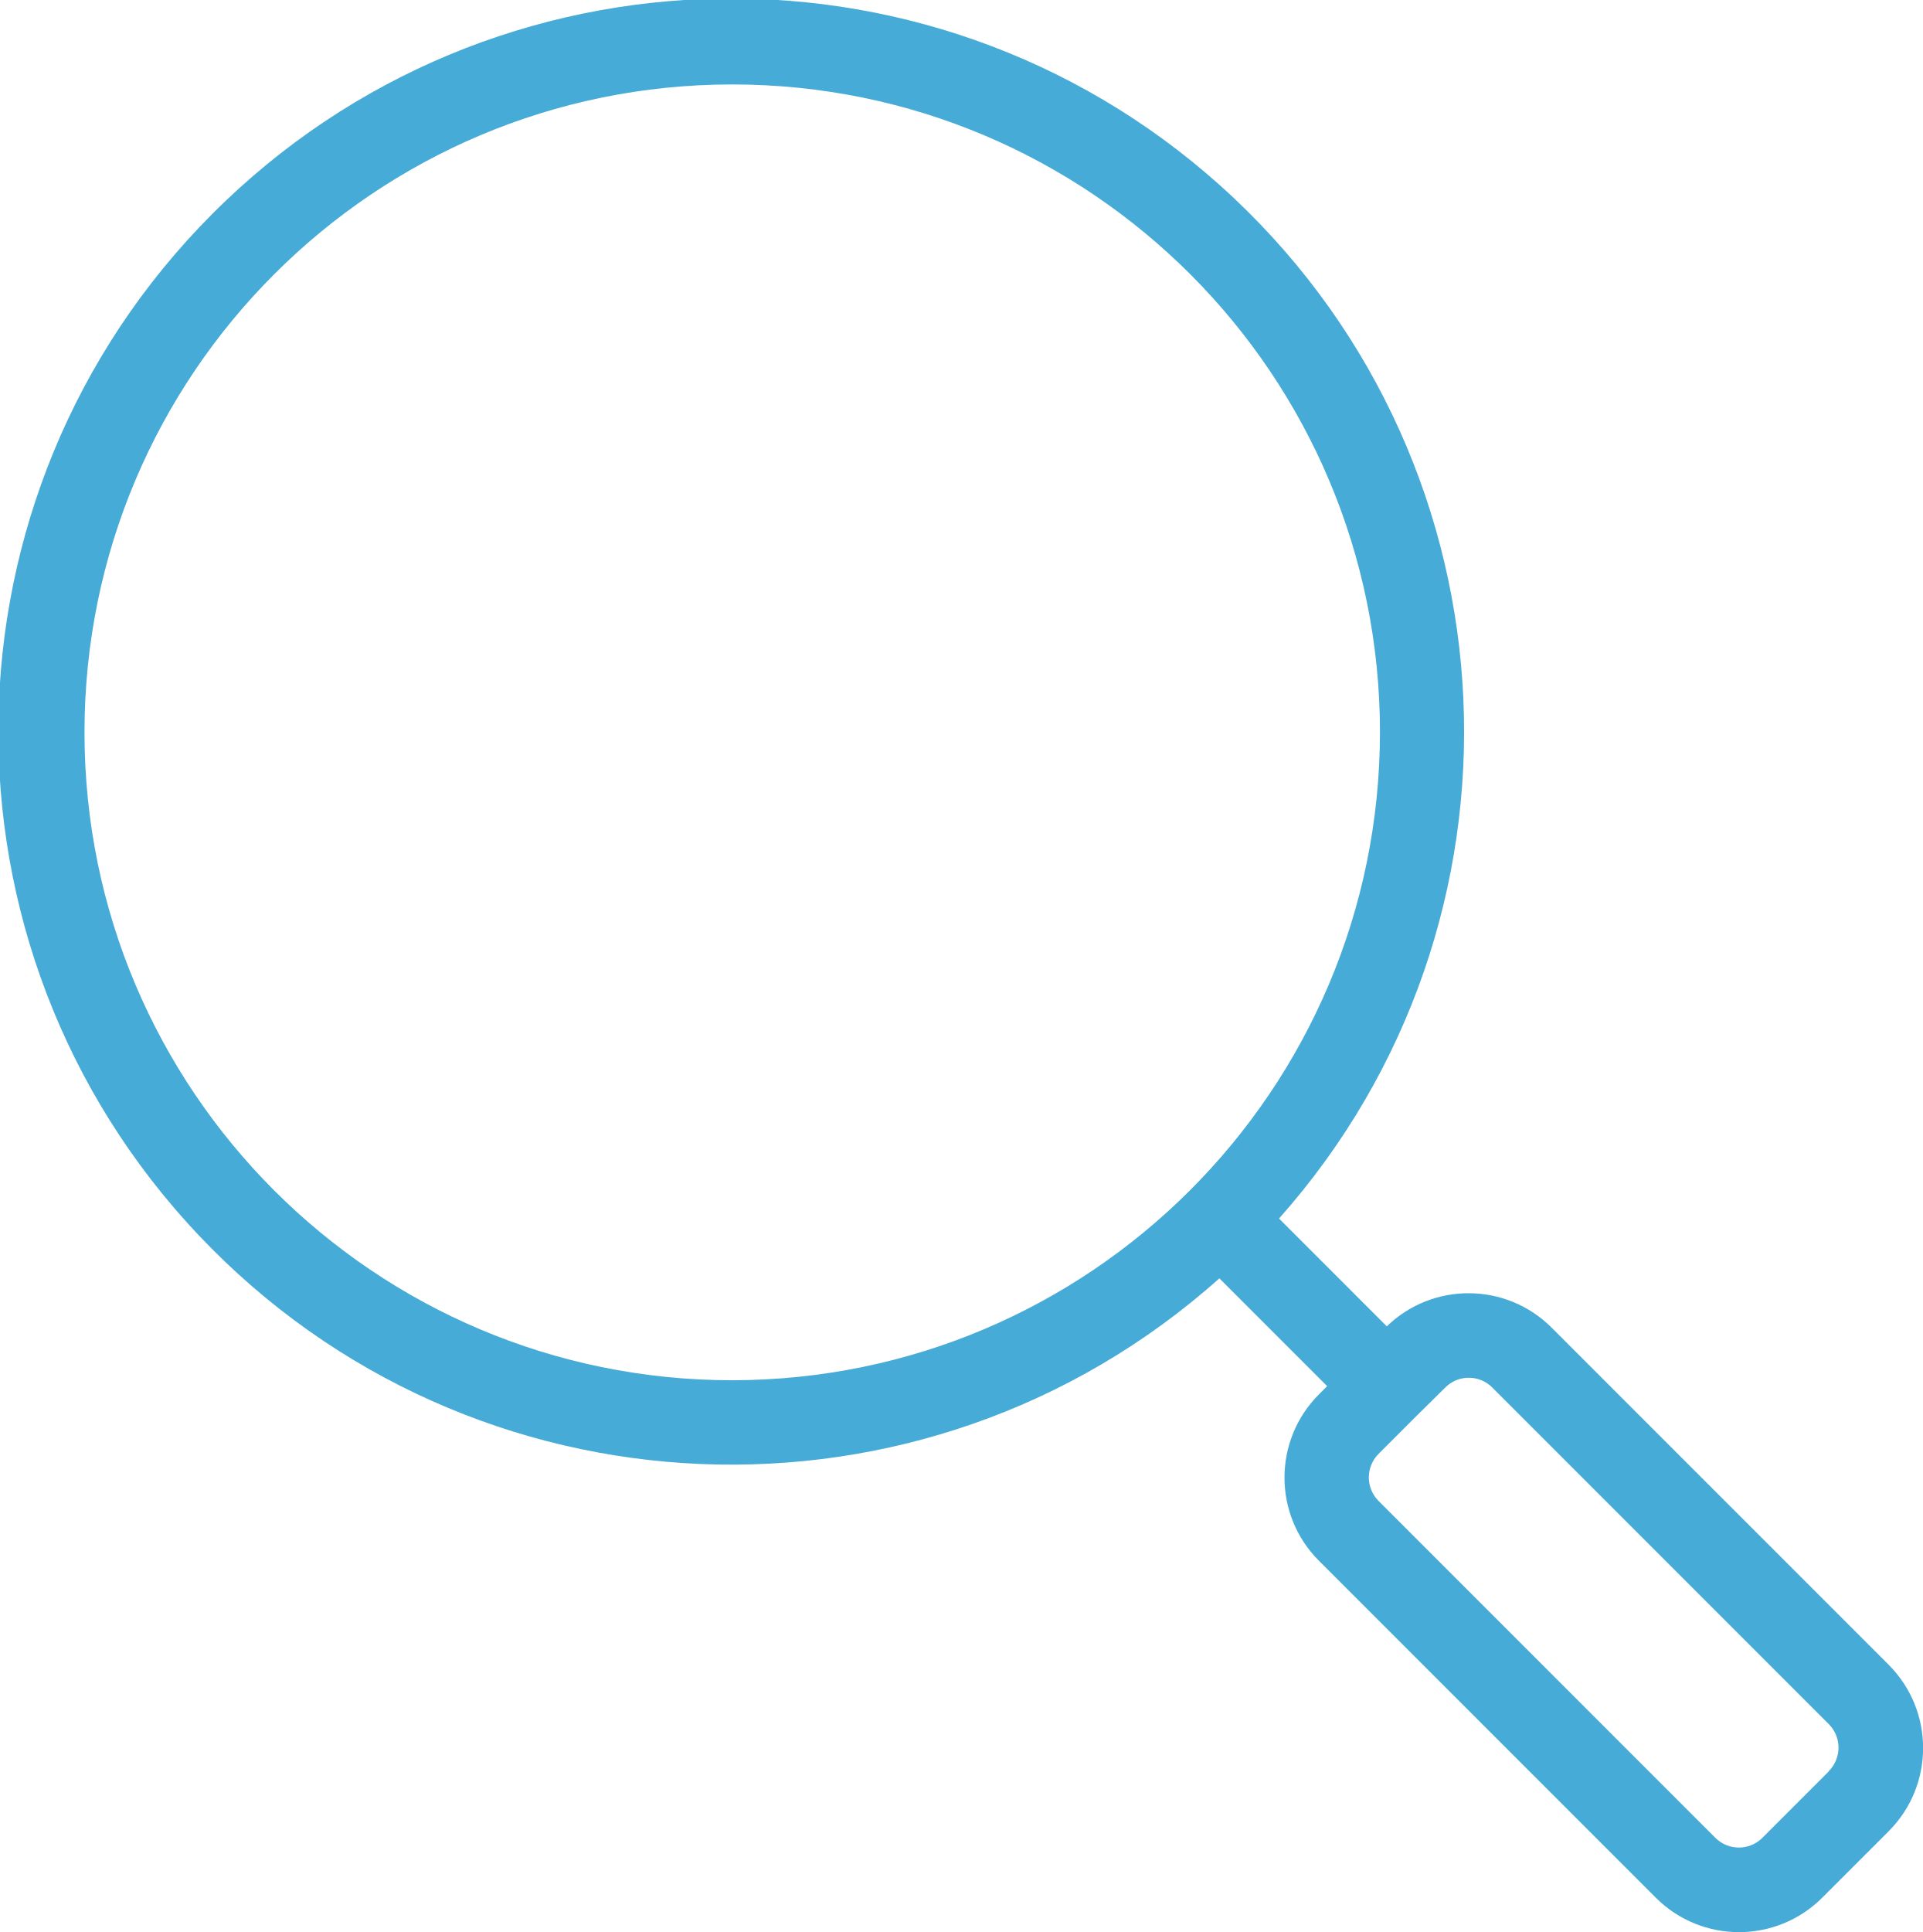
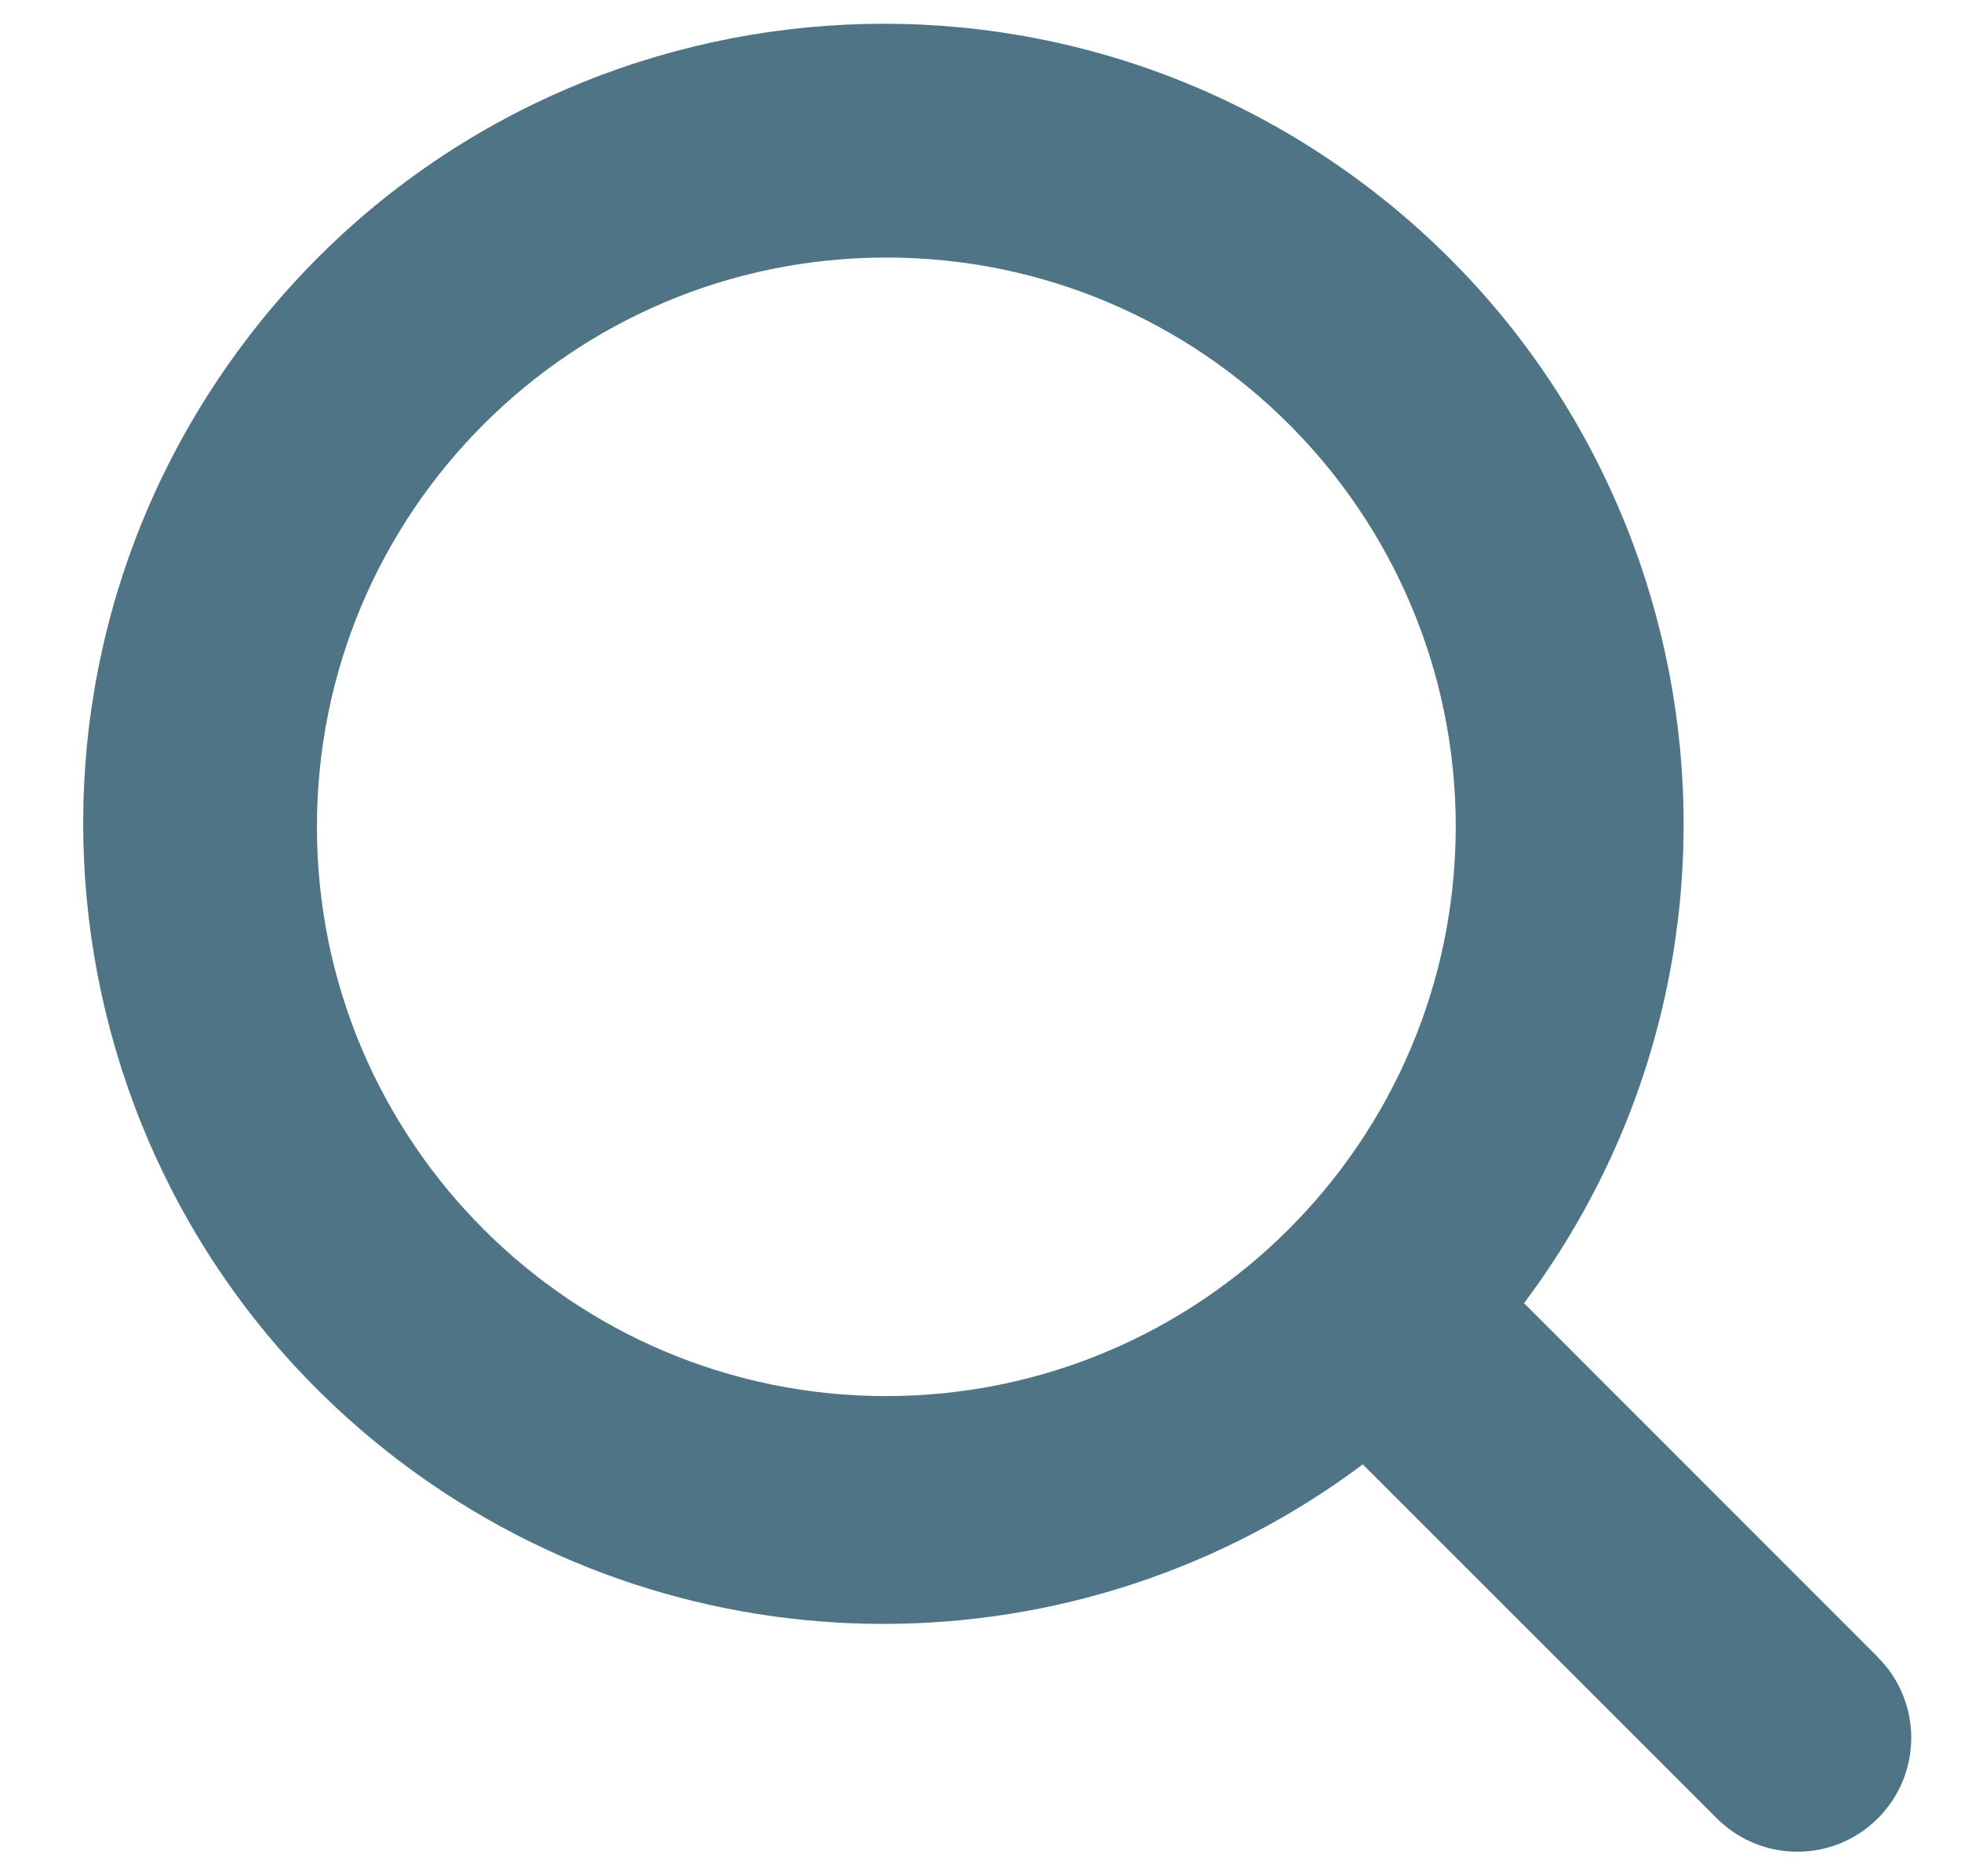
- <svg xmlns="http://www.w3.org/2000/svg" width="26.763" height="26.882" viewBox="0 0 26.763 26.882">
-   <g id="Group_32" data-name="Group 32" transform="translate(-1687.651 -51.929)">
-     <g id="Group_31" data-name="Group 31">
-       <path id="Path_13" data-name="Path 13" d="M1713.935,75.091l-4.688-4.688a1.635,1.635,0,0,0-2.295-.019l-1.5-1.5a10.2,10.2,0,1,0-.83.832l1.5,1.5-.114.114a1.637,1.637,0,0,0,0,2.316l4.688,4.688a1.639,1.639,0,0,0,2.316,0l.925-.925A1.639,1.639,0,0,0,1713.935,75.091Zm-16.094-3.957a9.015,9.015,0,1,1,9.016-9.015A9.025,9.025,0,0,1,1697.841,71.134Zm15.263,5.442-.925.925a.463.463,0,0,1-.654,0l-4.688-4.688a.464.464,0,0,1,0-.654l.529-.529h0l.4-.395a.461.461,0,0,1,.654,0l4.688,4.688A.463.463,0,0,1,1713.1,76.576Z" fill="#47abd8" />
-     </g>
-   </g>
+ <svg xmlns="http://www.w3.org/2000/svg" width="23" height="22" viewBox="0 0 23 22" fill="none">
+   <path d="M22.025 19.439L17.875 15.287C20.981 11.137 20.134 5.255 15.984 2.15C11.834 -0.955 5.952 -0.109 2.847 4.041C-0.258 8.191 0.588 14.073 4.738 17.178C8.072 19.673 12.65 19.673 15.984 17.178L20.136 21.33C20.658 21.852 21.504 21.852 22.025 21.33C22.547 20.808 22.547 19.962 22.025 19.441L22.025 19.439ZM10.396 16.377C6.707 16.377 3.717 13.387 3.717 9.699C3.717 6.01 6.707 3.021 10.396 3.021C14.084 3.021 17.074 6.01 17.074 9.699C17.07 13.385 14.082 16.373 10.396 16.377Z" fill="#4F7485" />
</svg>
